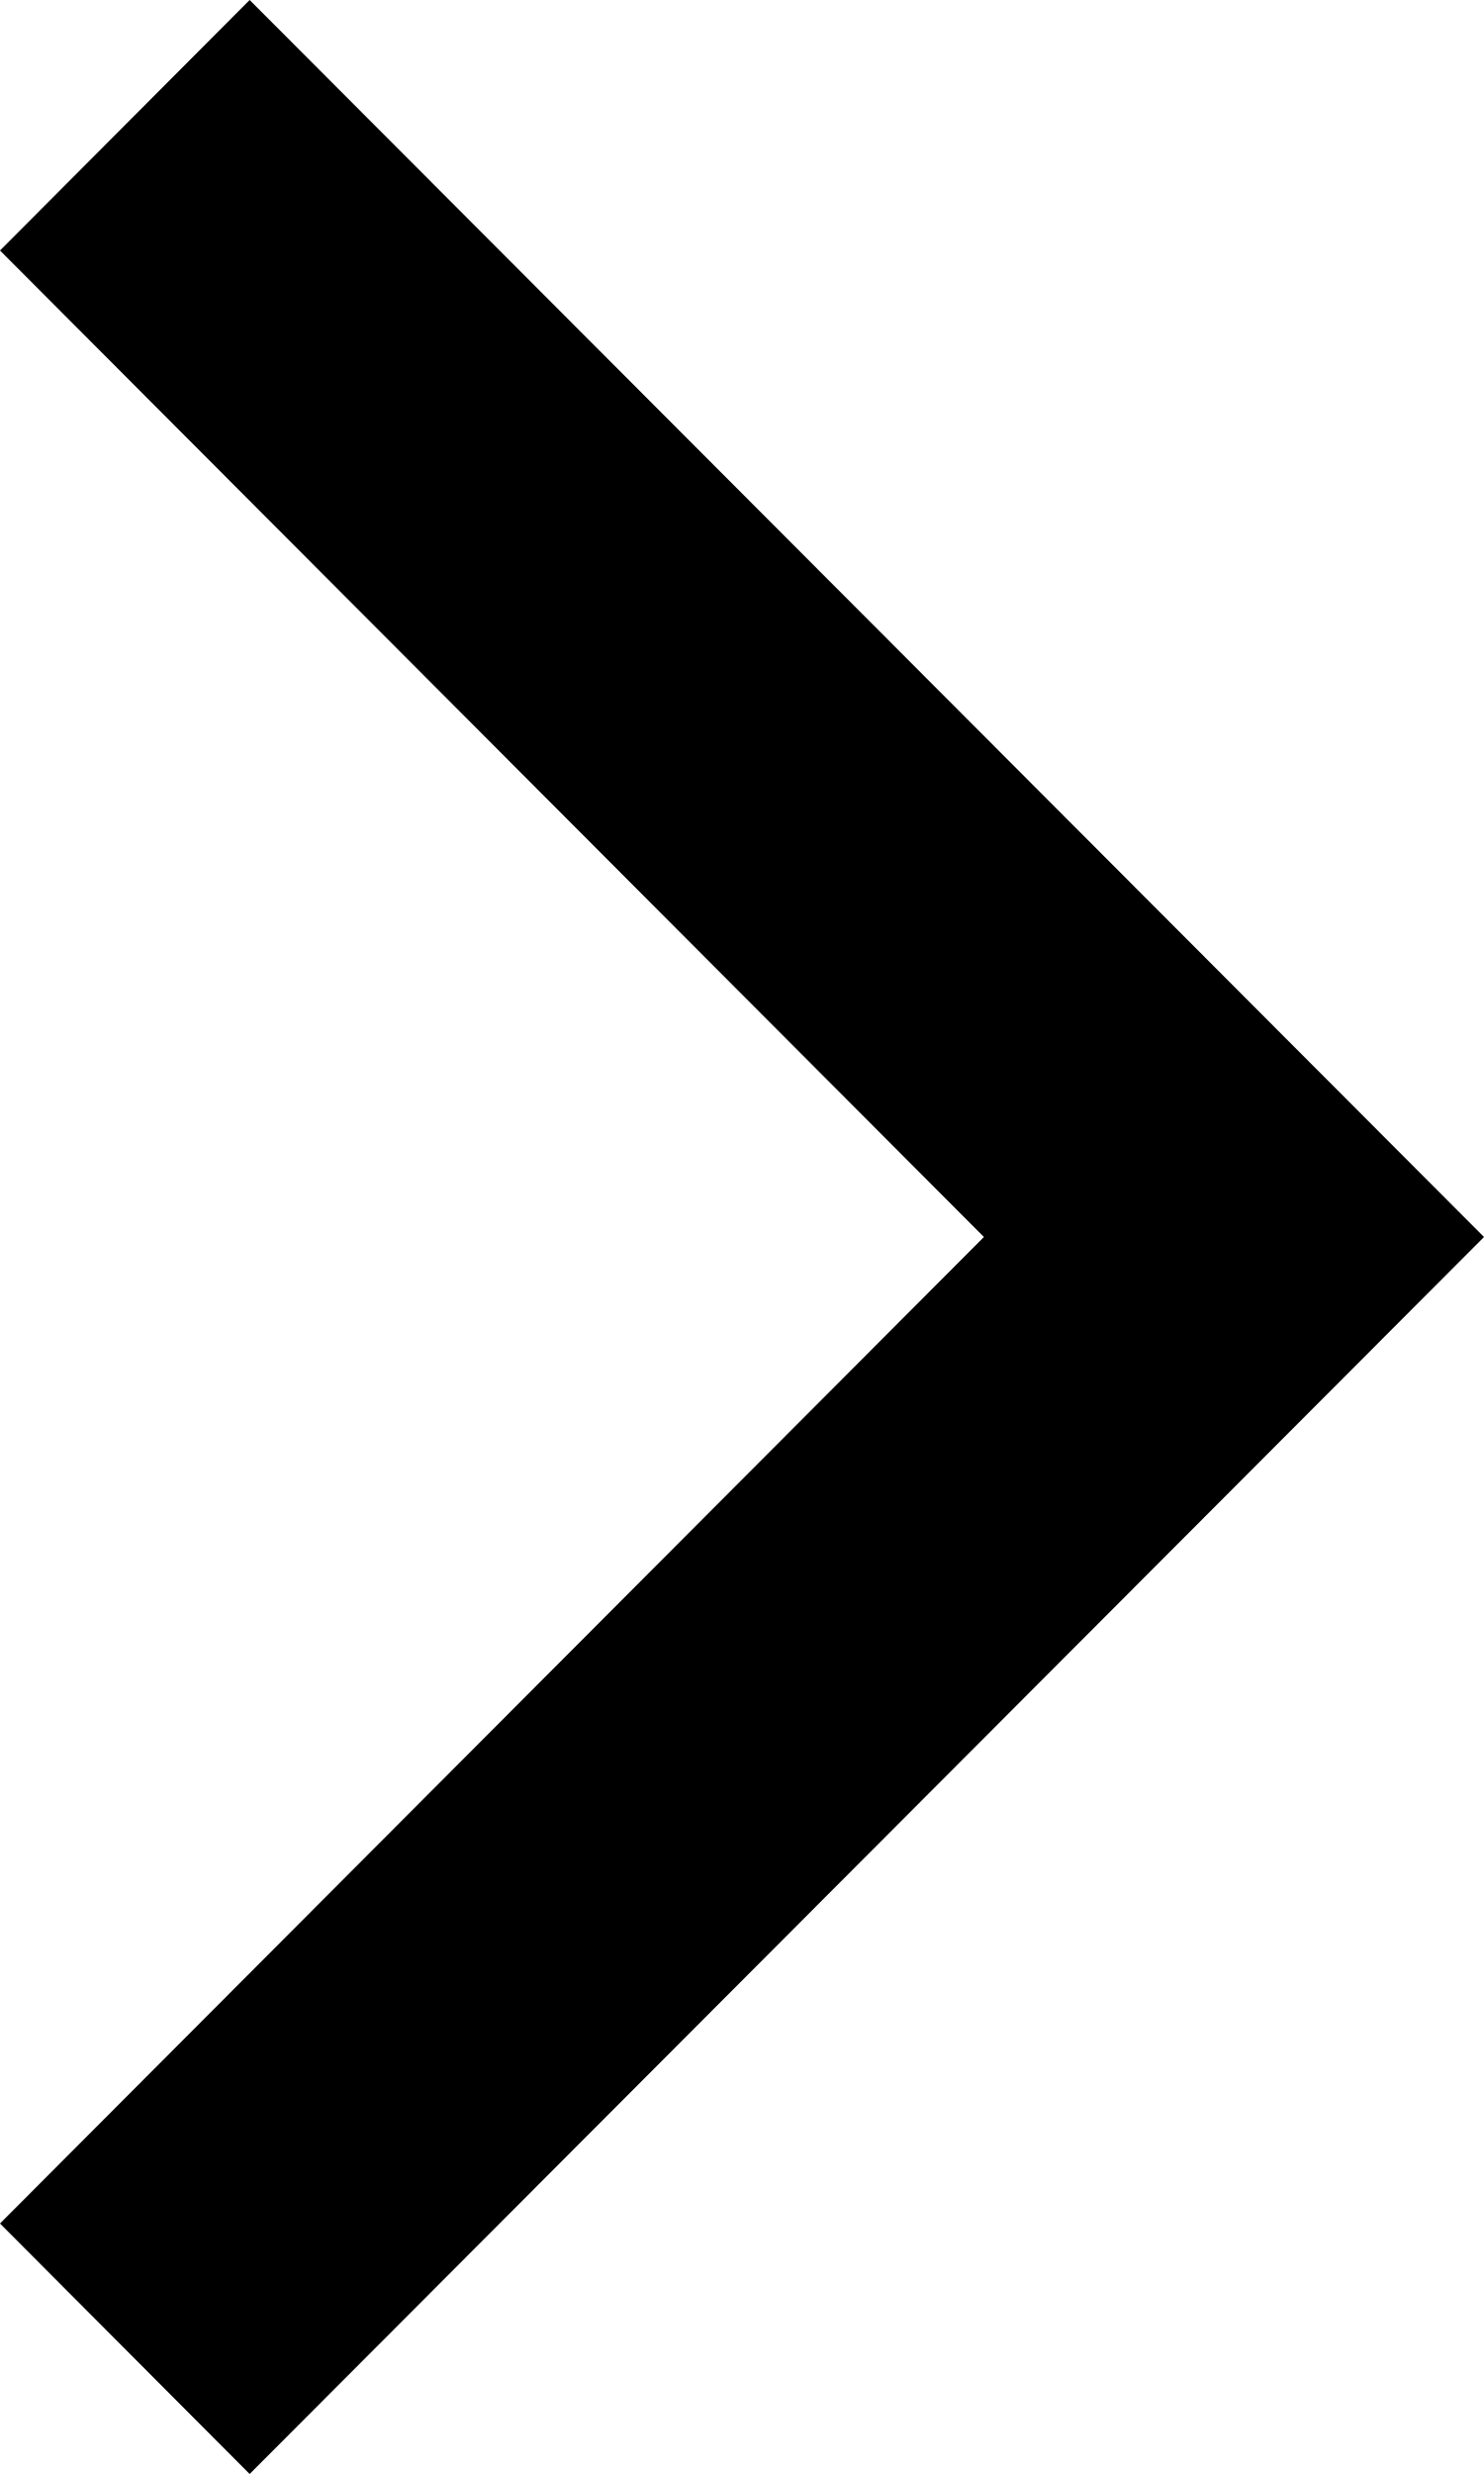
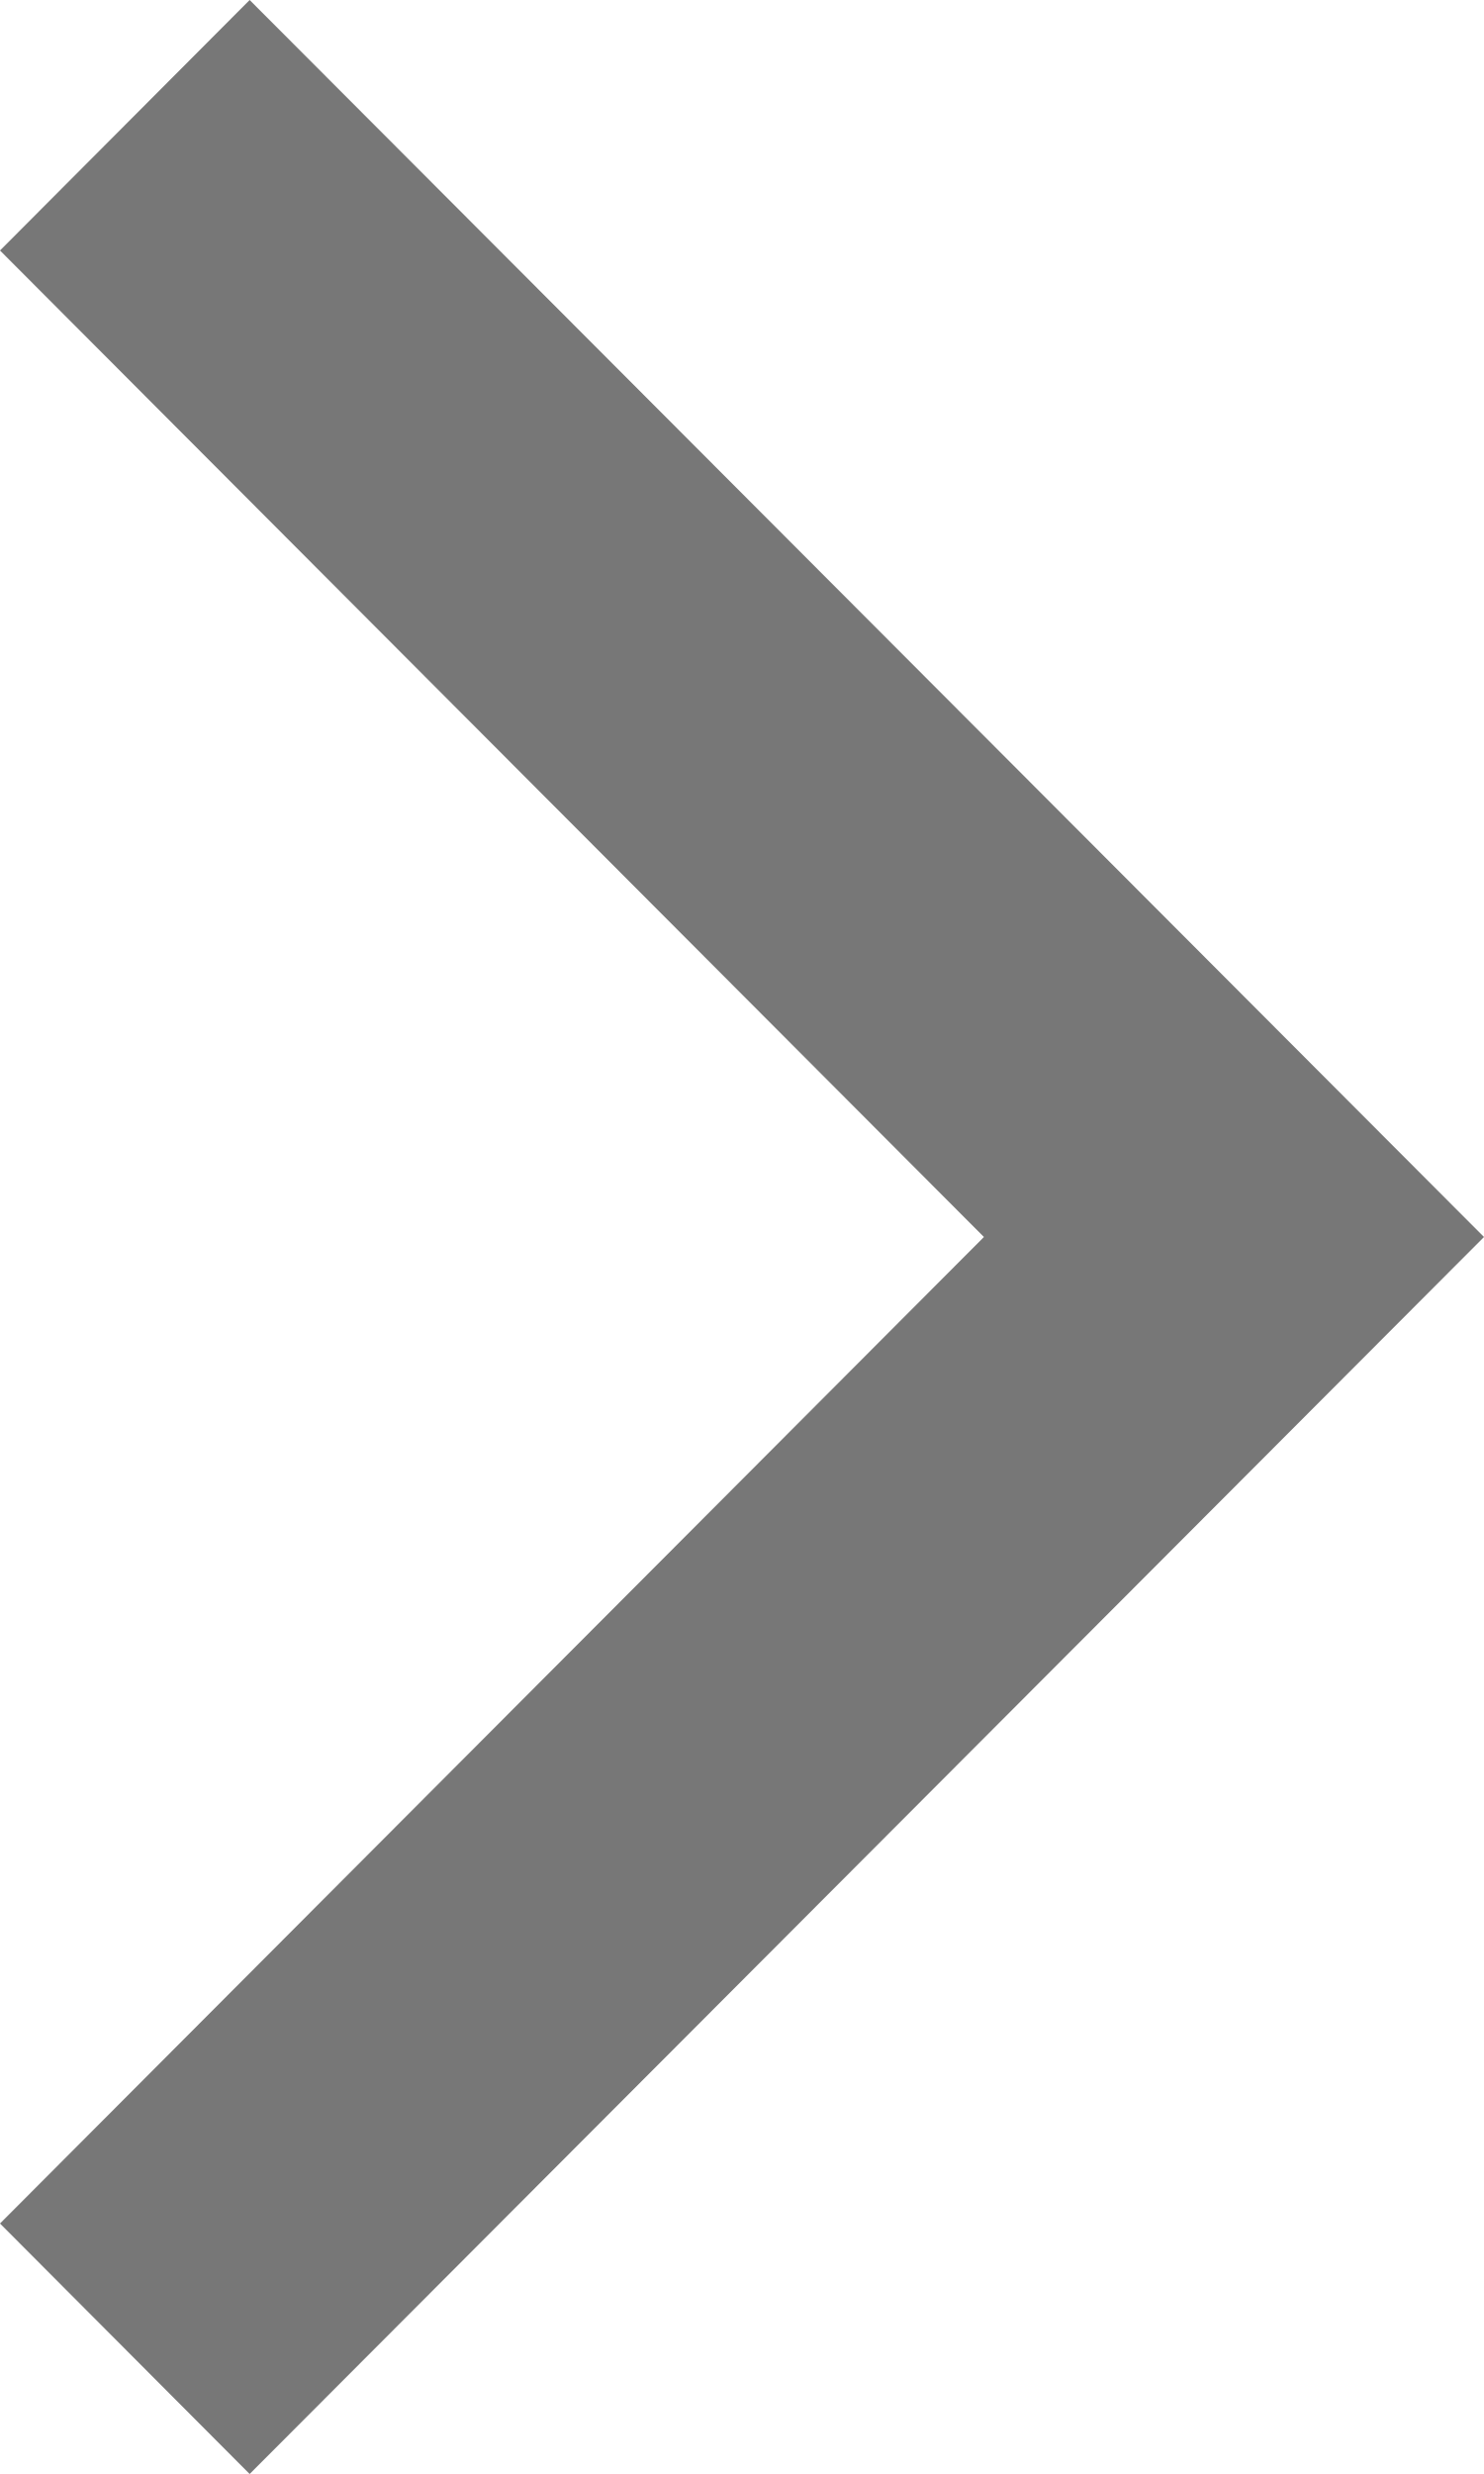
<svg xmlns="http://www.w3.org/2000/svg" version="1.1" x="0" y="0" width="192" height="320" viewBox="0, 0, 192, 320">
  <g id="Layer_1">
-     <path d="M0,32.4 L32.3,0 L192,160 L192,160 L192,160 L32.3,320 L0,287.6 L127.3,160 z" fill="#000000" />
+     <path d="M0,32.4 L32.3,0 L192,160 L192,160 L192,160 L32.3,320 L0,287.6 L127.3,160 z" fill="#777777" />
  </g>
</svg>
